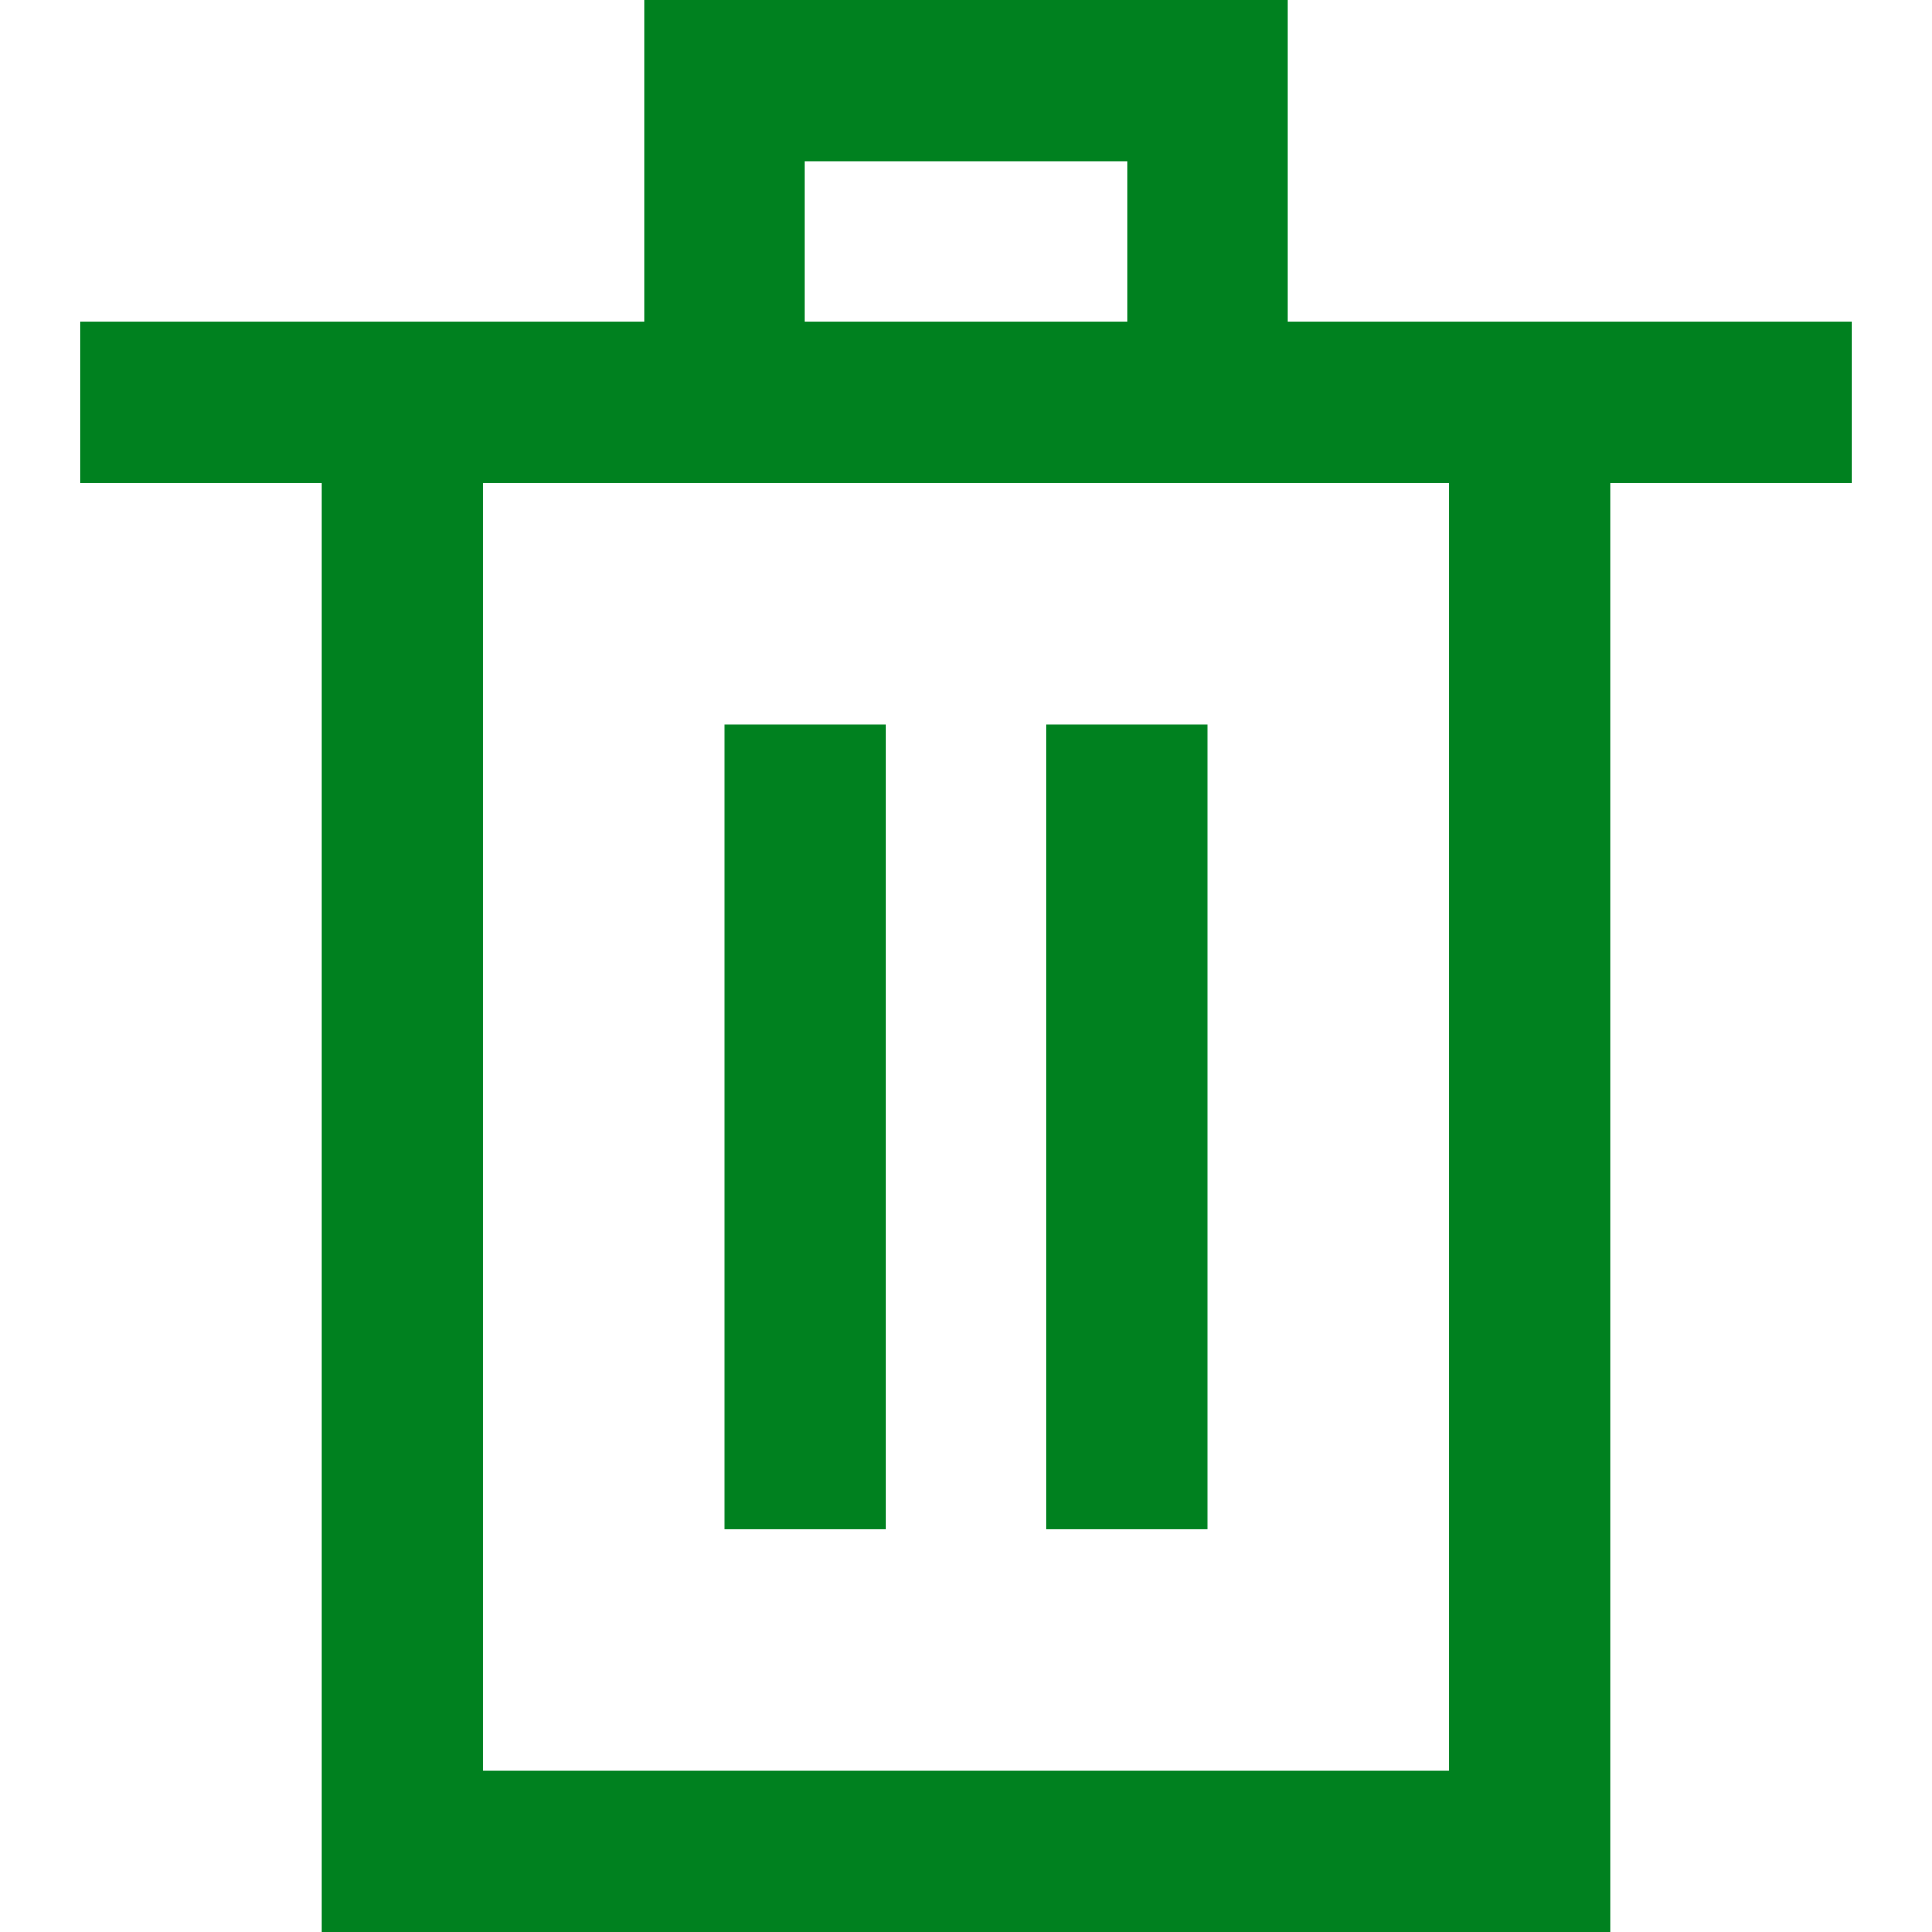
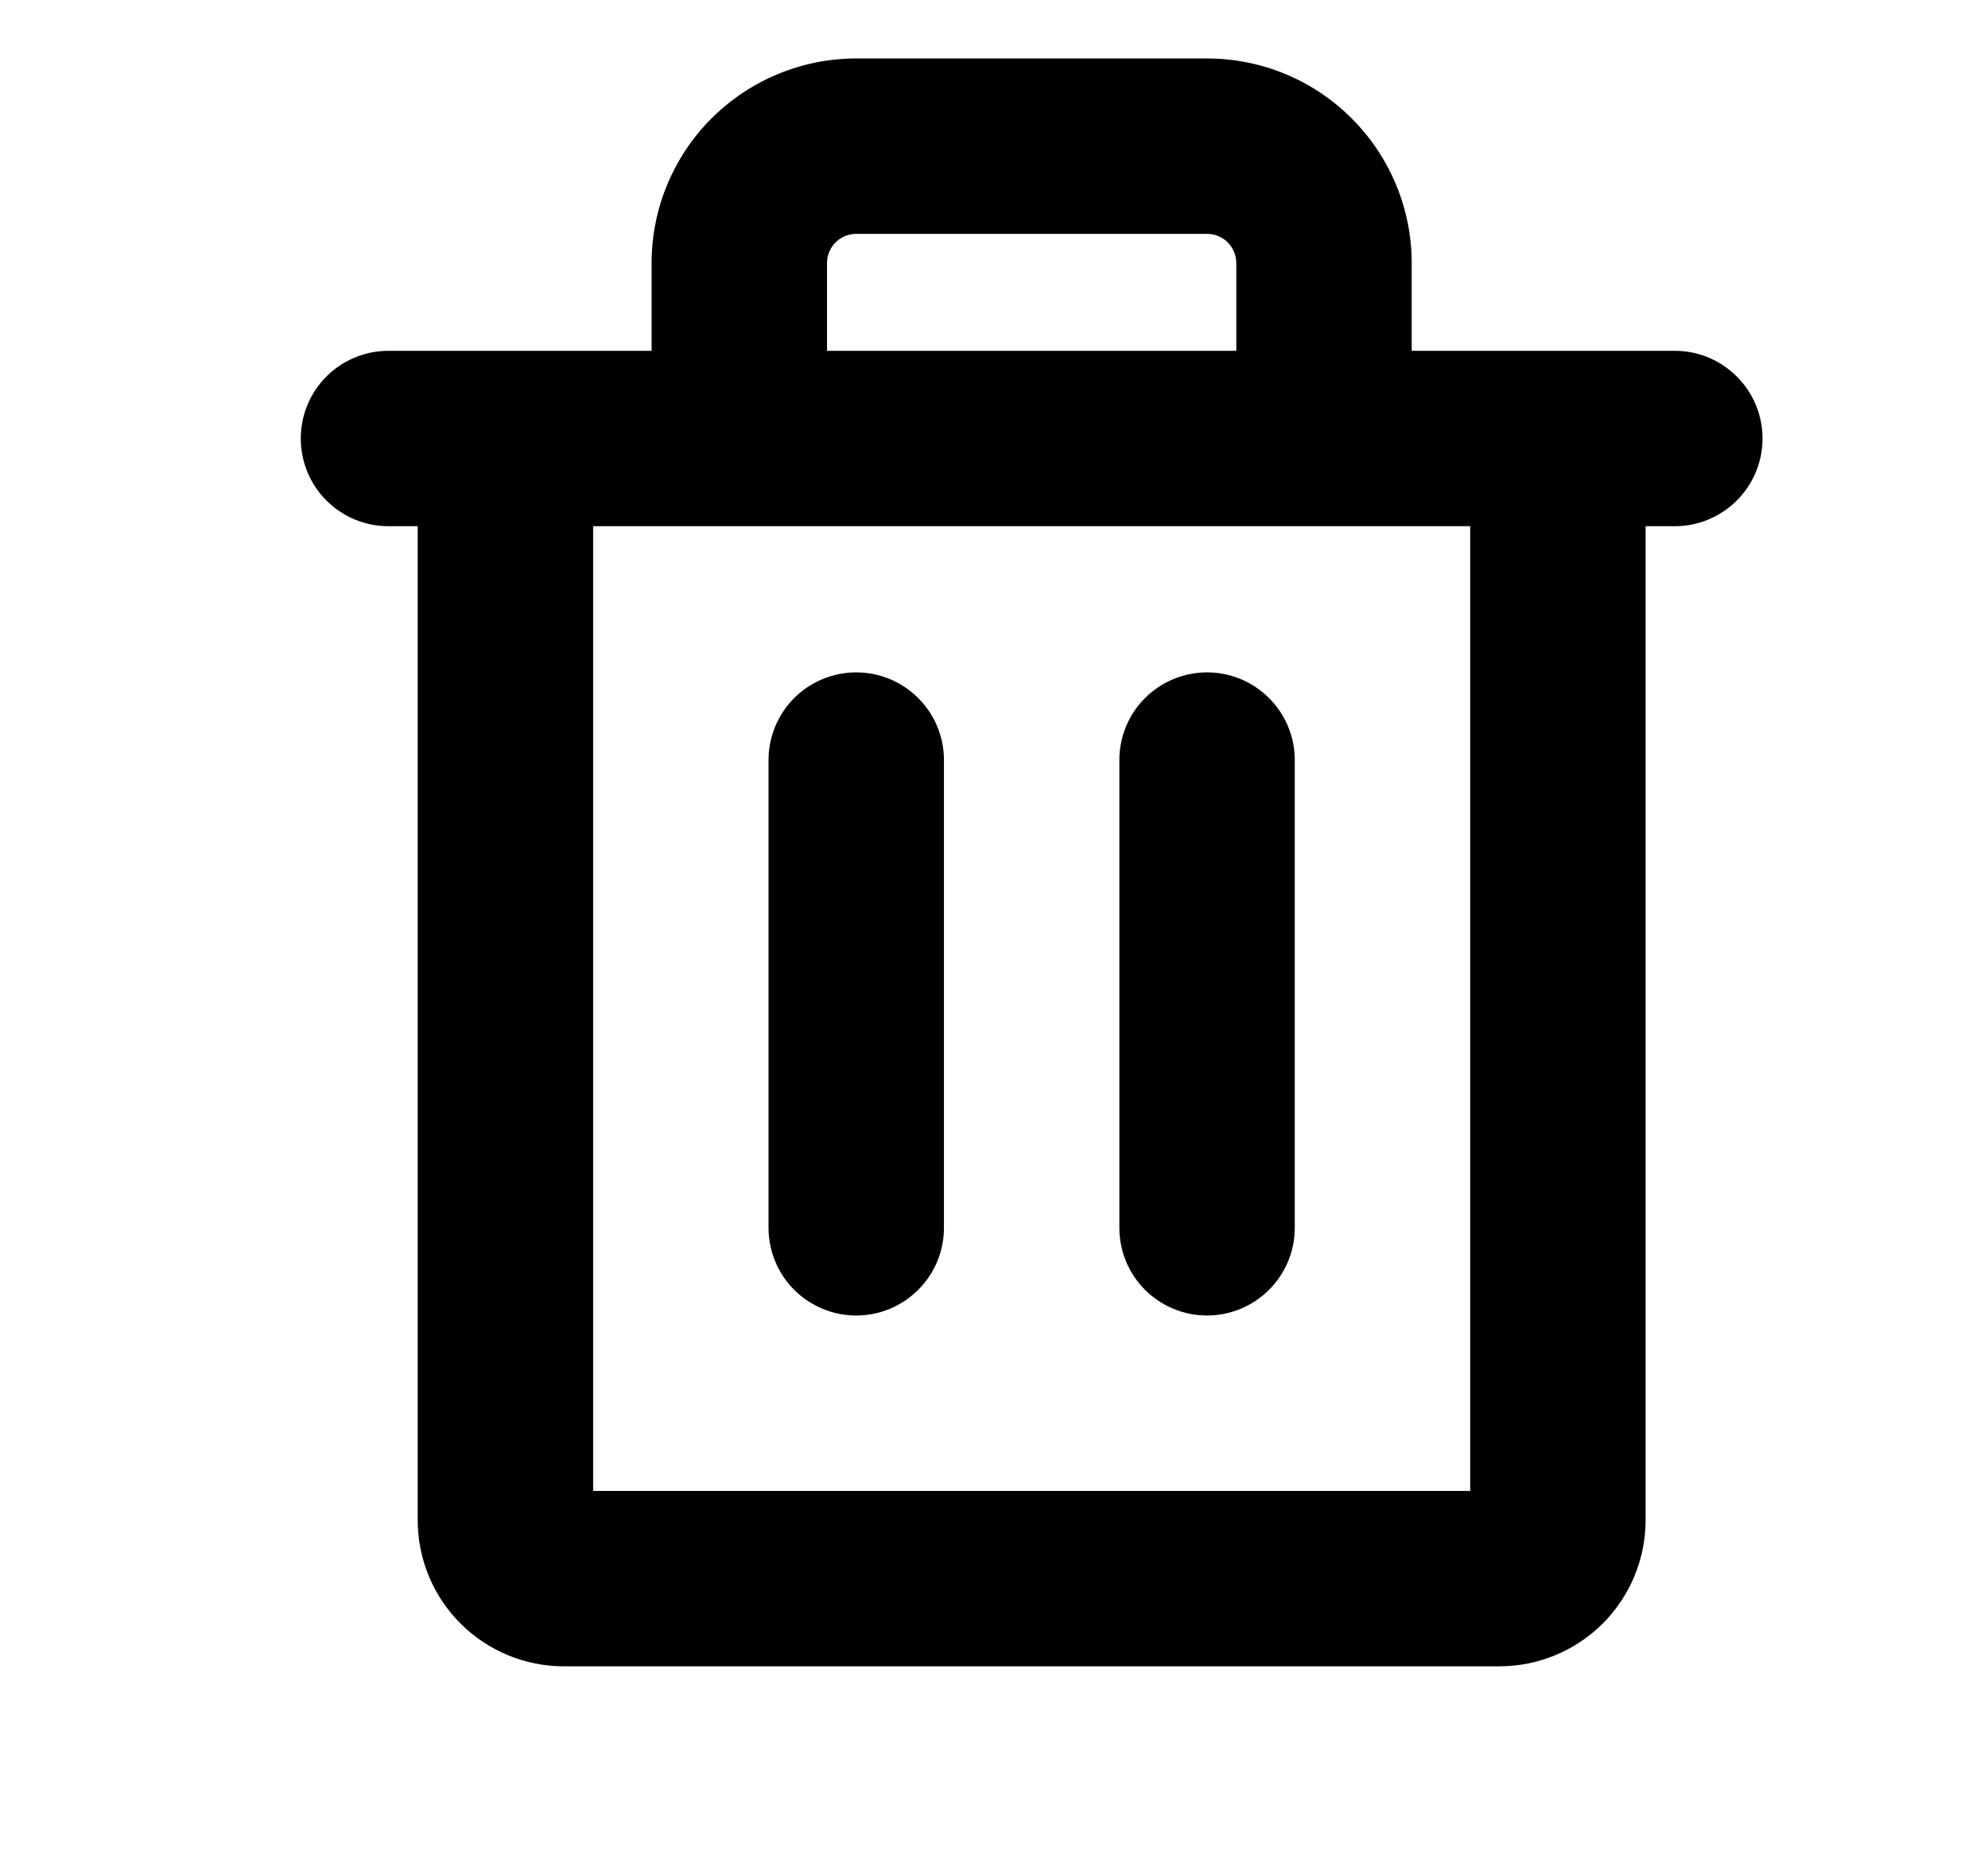
- <svg xmlns="http://www.w3.org/2000/svg" width="18" height="18" viewBox="0 0 18 18" fill="none">
-   <path d="M6.75 14.25V6.75H8.25V14.25H6.75Z" fill="#00811F" />
-   <path d="M9.75 14.25V6.75H11.25V14.25H9.75Z" fill="#00811F" />
-   <path fill-rule="evenodd" clip-rule="evenodd" d="M12 0H6V3H0.75V4.5H3V18H15V4.5H17.25V3H12V0ZM4.5 16.5V4.5H13.5V16.5H4.5ZM10.5 1.5H7.5V3H10.5V1.5Z" fill="#00811F" />
+ <svg xmlns="http://www.w3.org/2000/svg" width="17" height="16" viewBox="0 0 17 16" fill="none">
+   <path d="M14.322 3H12.072V2.25C12.072 1.786 11.887 1.341 11.559 1.013C11.231 0.684 10.786 0.5 10.322 0.5H7.322C6.858 0.5 6.413 0.684 6.084 1.013C5.756 1.341 5.572 1.786 5.572 2.25V3H3.322C3.123 3 2.932 3.079 2.791 3.22C2.651 3.36 2.572 3.551 2.572 3.75C2.572 3.949 2.651 4.14 2.791 4.28C2.932 4.421 3.123 4.5 3.322 4.5H3.572V13C3.572 13.332 3.703 13.649 3.938 13.884C4.172 14.118 4.49 14.25 4.822 14.25H12.822C13.153 14.25 13.471 14.118 13.706 13.884C13.94 13.649 14.072 13.332 14.072 13V4.5H14.322C14.521 4.5 14.711 4.421 14.852 4.28C14.993 4.14 15.072 3.949 15.072 3.75C15.072 3.551 14.993 3.36 14.852 3.22C14.711 3.079 14.521 3 14.322 3ZM7.072 2.25C7.072 2.184 7.098 2.12 7.145 2.073C7.192 2.026 7.255 2 7.322 2H10.322C10.388 2 10.452 2.026 10.499 2.073C10.545 2.12 10.572 2.184 10.572 2.25V3H7.072V2.25ZM12.572 12.75H5.072V4.5H12.572V12.75ZM8.072 6.5V10.5C8.072 10.699 7.993 10.89 7.852 11.03C7.711 11.171 7.521 11.25 7.322 11.25C7.123 11.25 6.932 11.171 6.791 11.03C6.651 10.89 6.572 10.699 6.572 10.5V6.5C6.572 6.301 6.651 6.11 6.791 5.97C6.932 5.829 7.123 5.75 7.322 5.75C7.521 5.75 7.711 5.829 7.852 5.97C7.993 6.11 8.072 6.301 8.072 6.5ZM11.072 6.5V10.5C11.072 10.699 10.993 10.89 10.852 11.03C10.711 11.171 10.521 11.25 10.322 11.25C10.123 11.25 9.932 11.171 9.791 11.03C9.651 10.89 9.572 10.699 9.572 10.5V6.5C9.572 6.301 9.651 6.11 9.791 5.97C9.932 5.829 10.123 5.75 10.322 5.75C10.521 5.75 10.711 5.829 10.852 5.97C10.993 6.11 11.072 6.301 11.072 6.5Z" fill="black" />
</svg>
